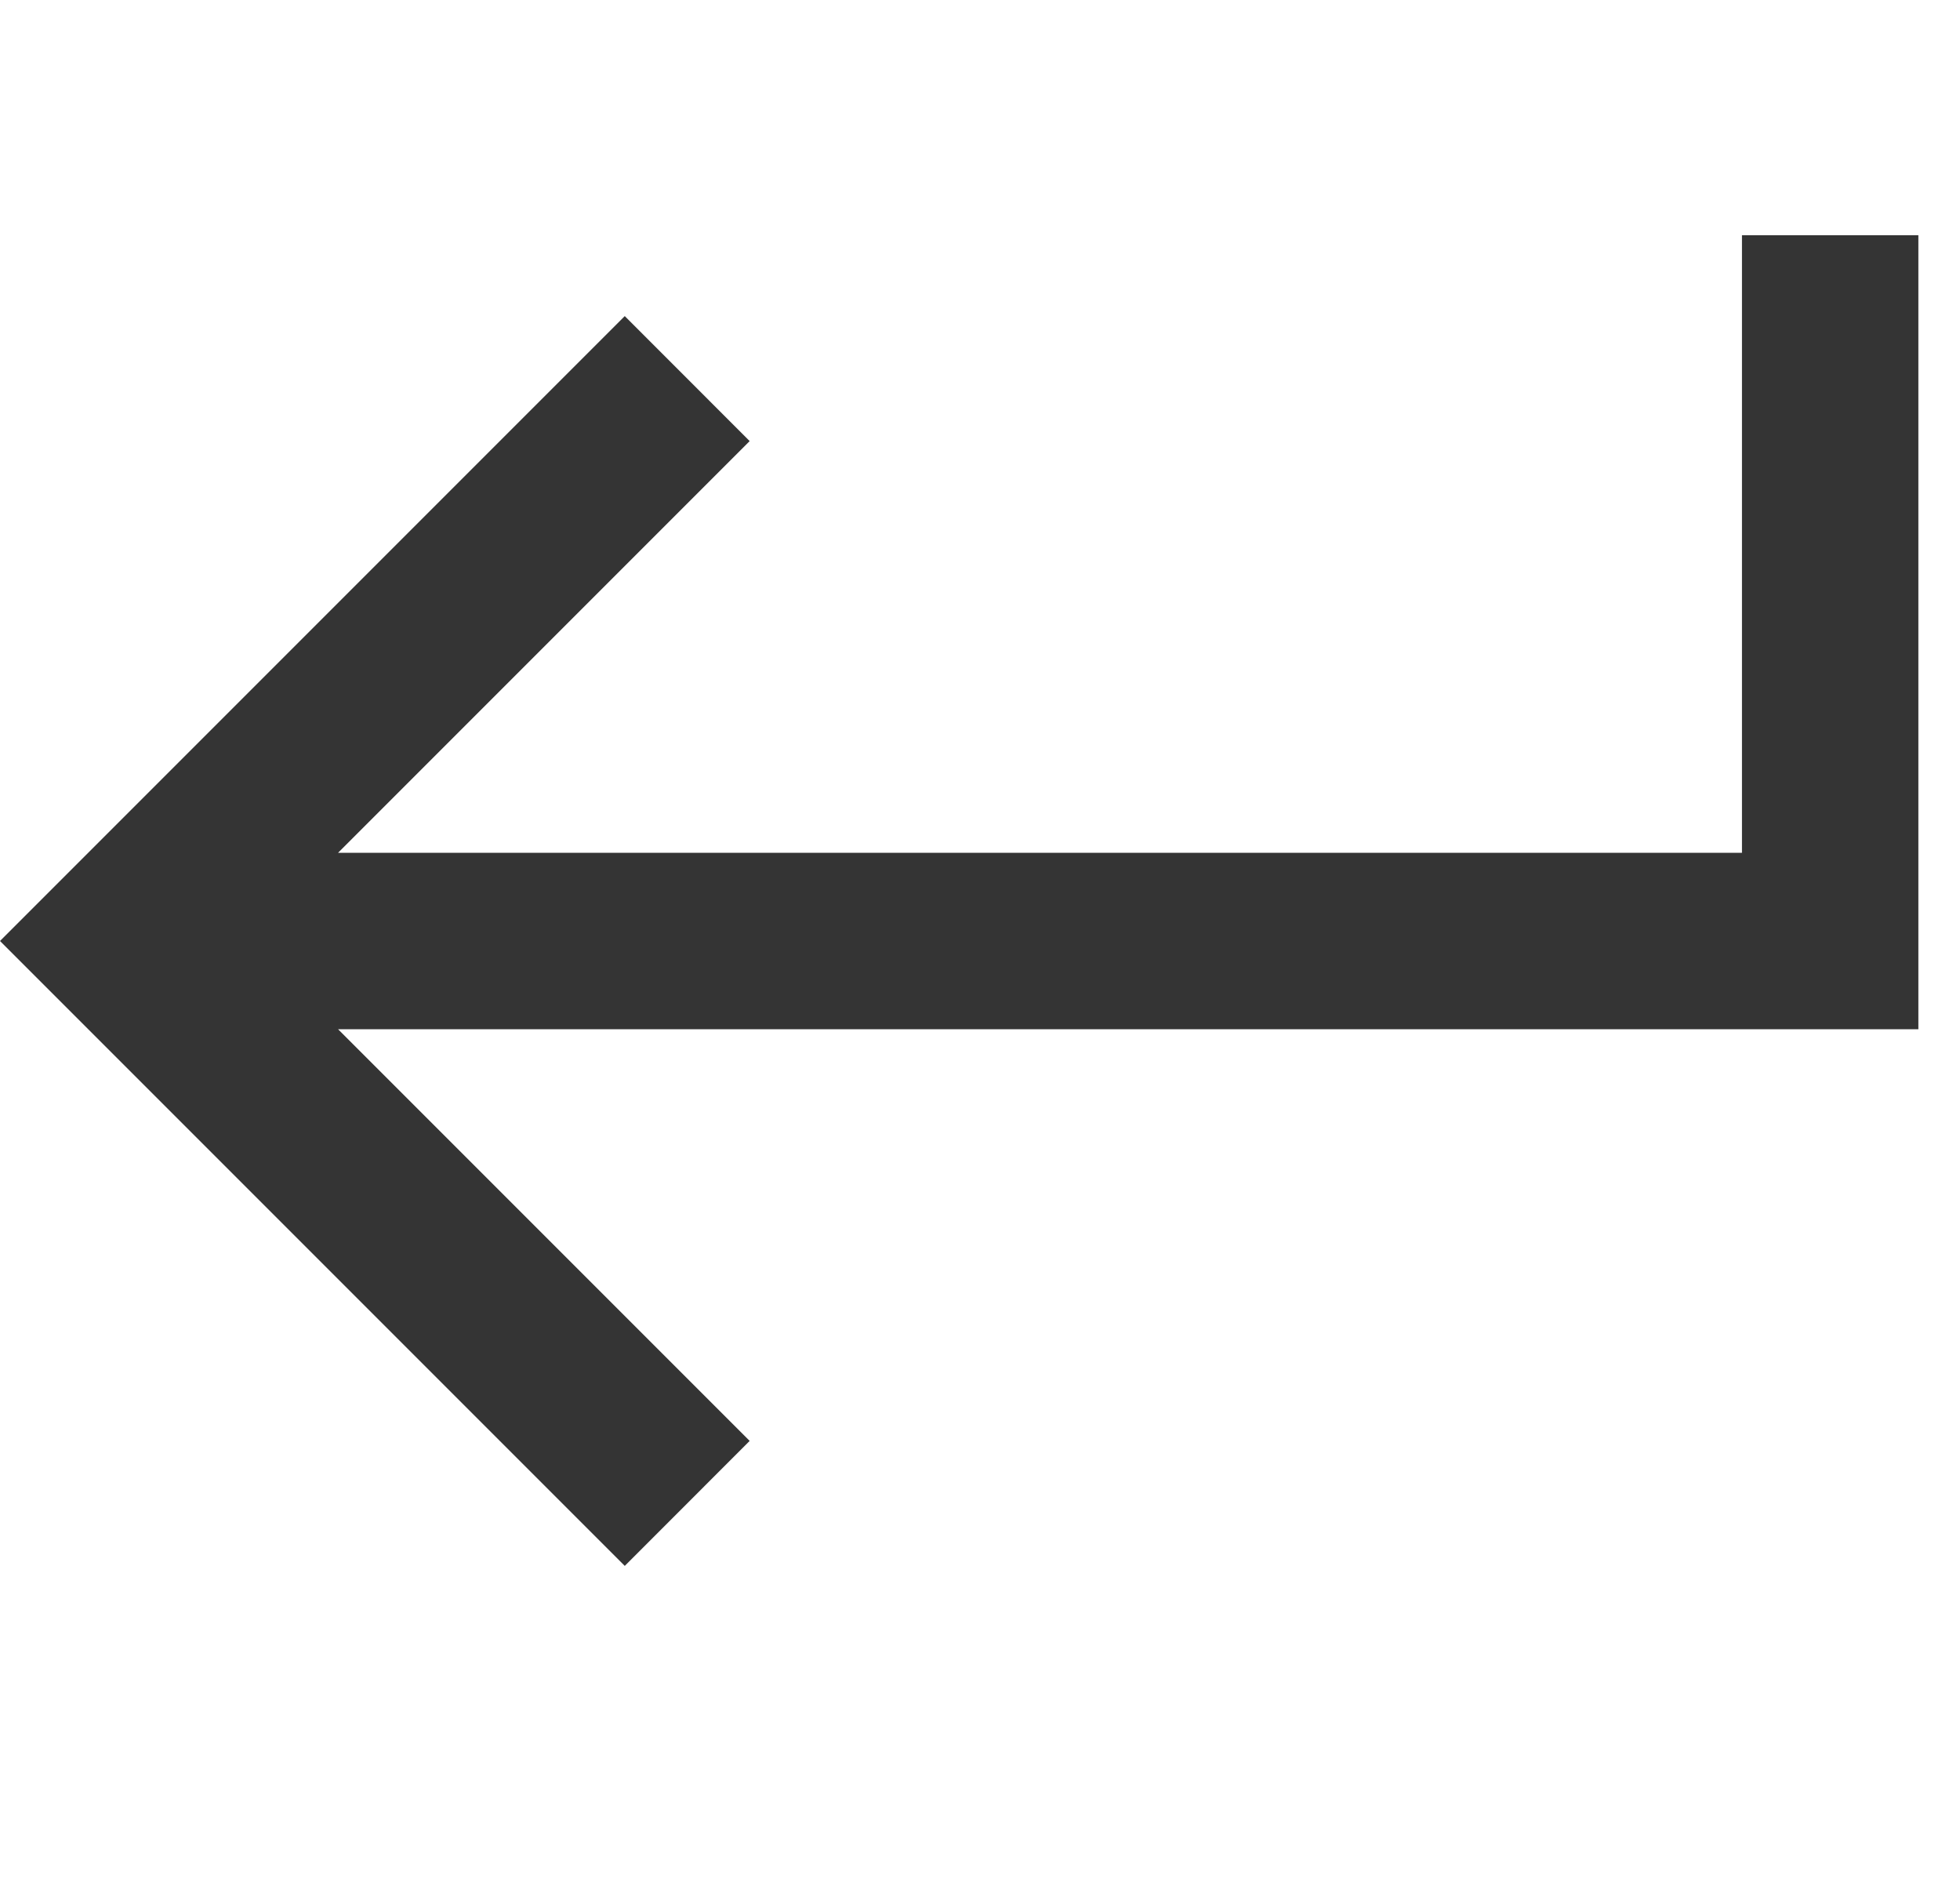
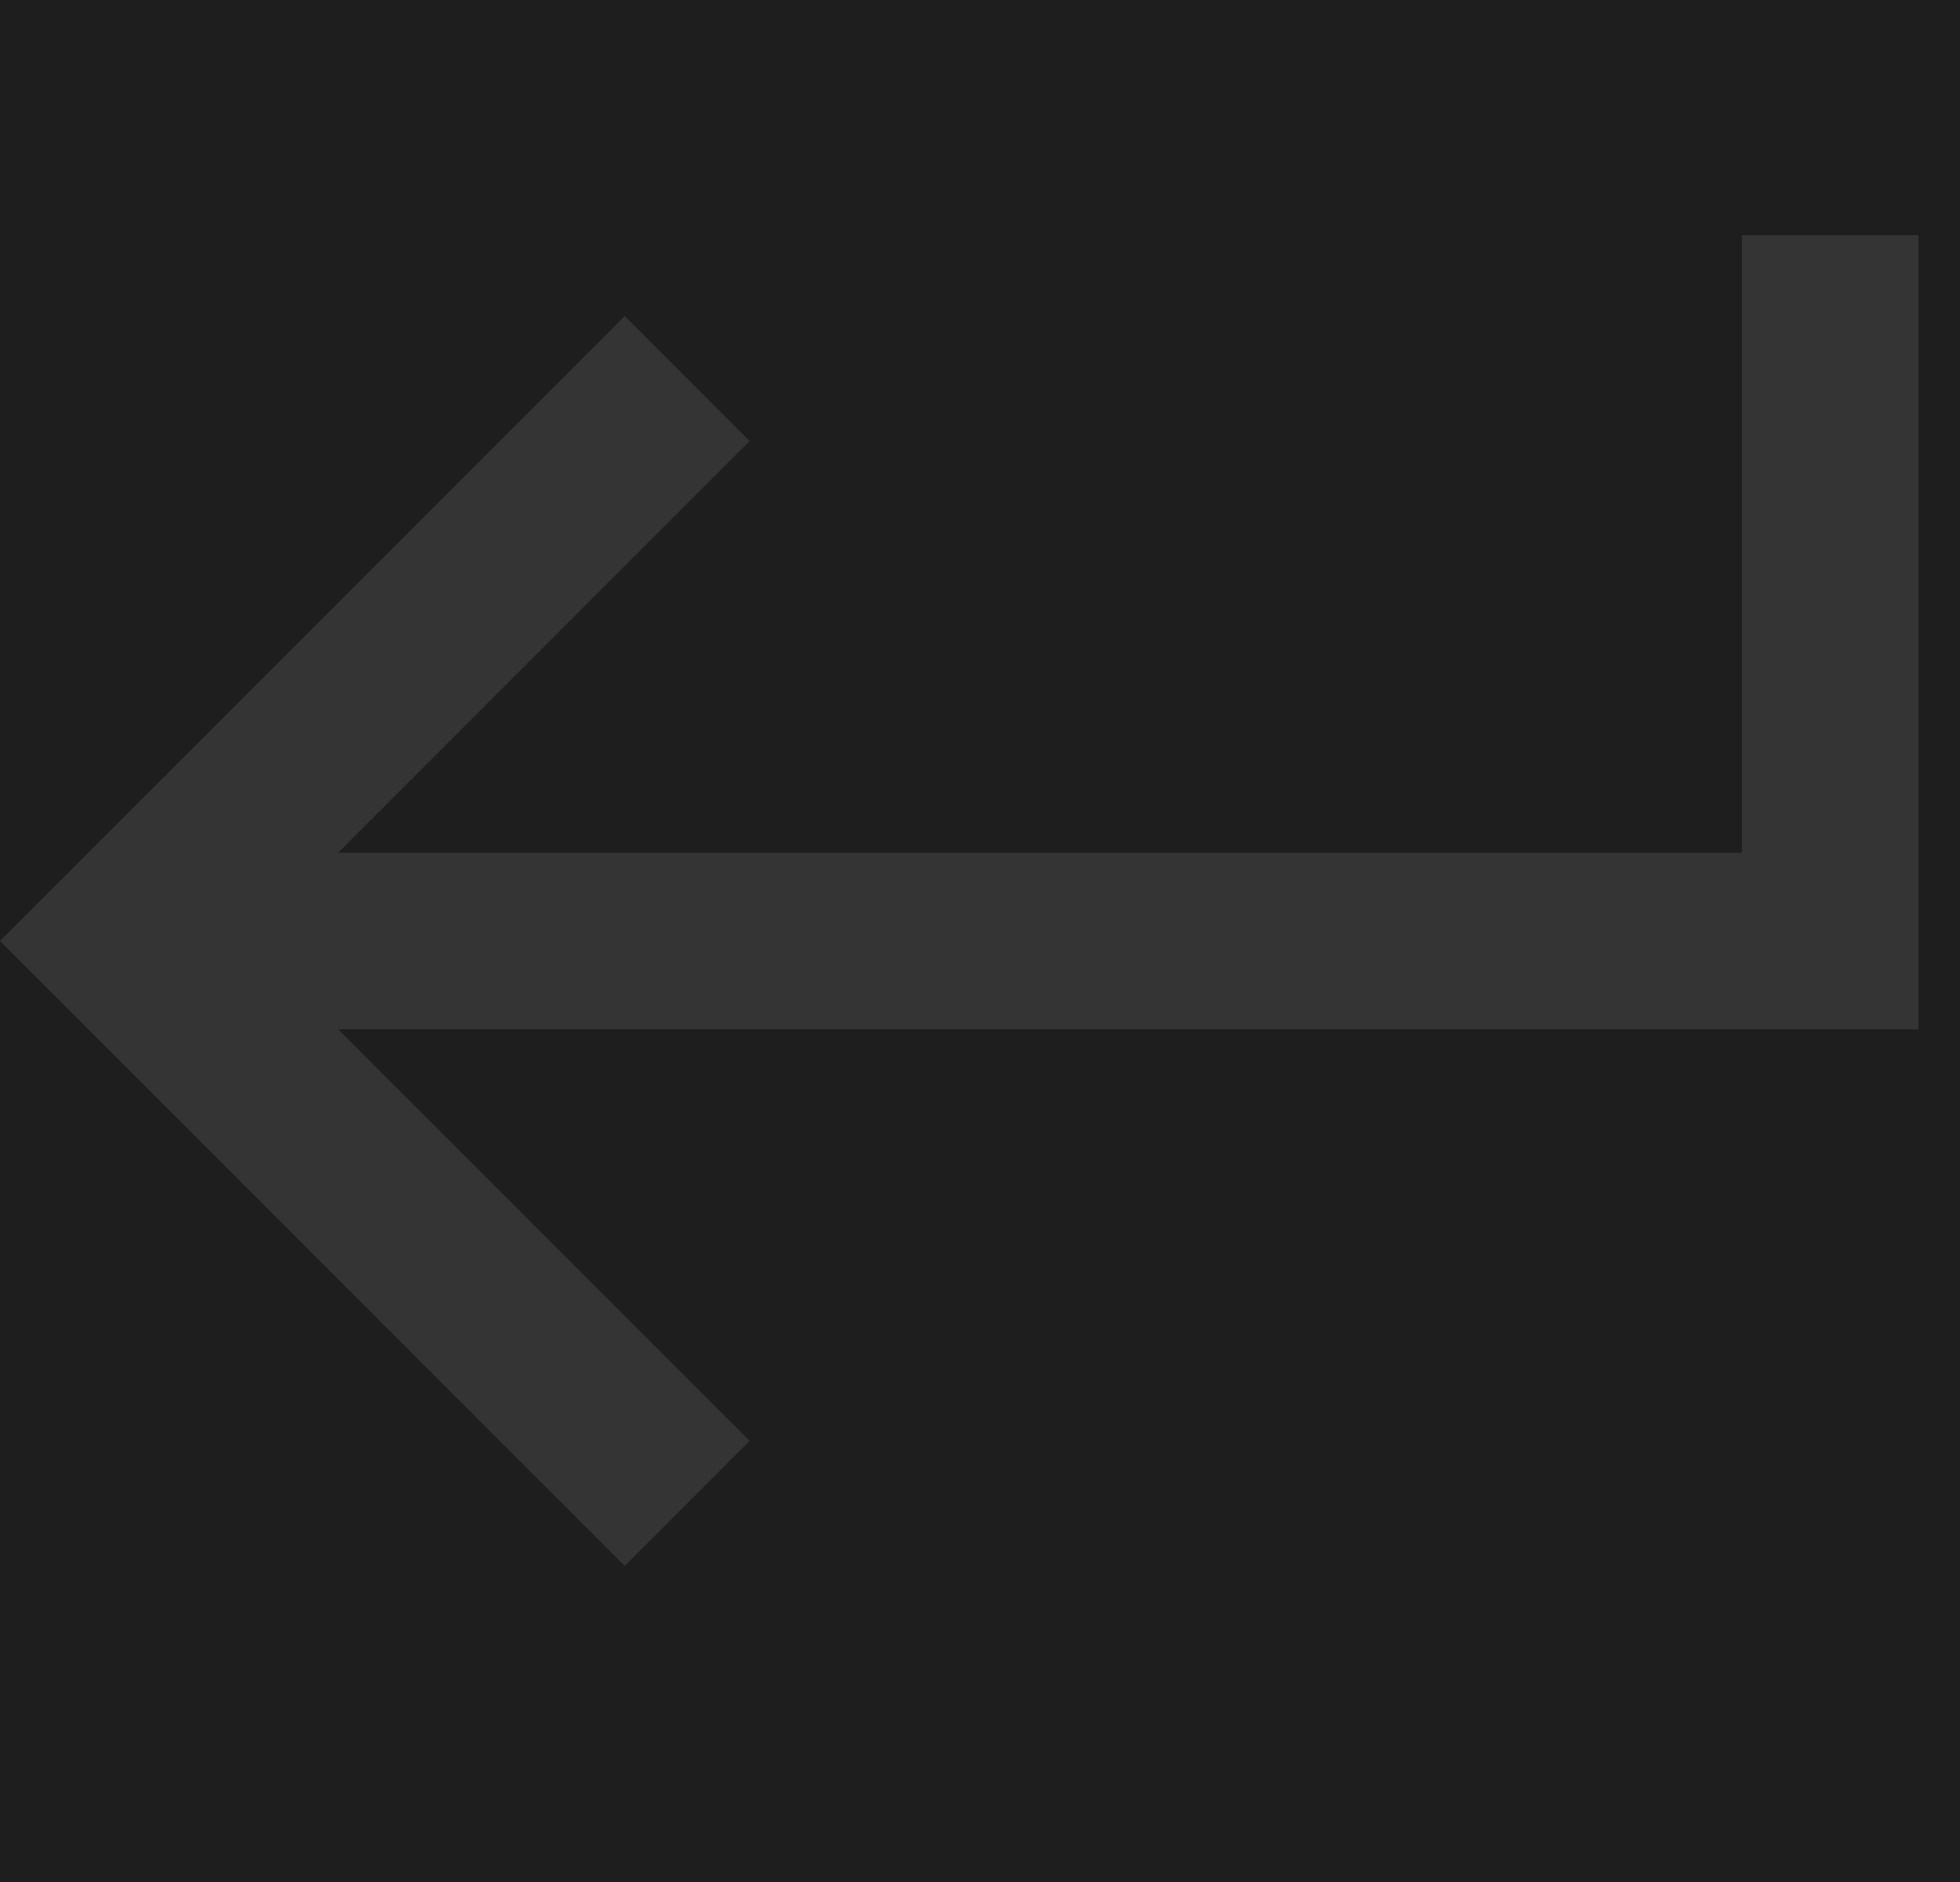
<svg xmlns="http://www.w3.org/2000/svg" width="25" height="24" viewBox="0 0 25 24" fill="none">
  <rect width="25" height="24" fill="#1E1E1E" />
-   <path d="M-557.531 -952C-557.531 -953.105 -556.636 -954 -555.531 -954H376.469C377.573 -954 378.469 -953.105 378.469 -952V828C378.469 829.105 377.573 830 376.469 830H-555.531C-556.636 830 -557.531 829.105 -557.531 828V-952Z" fill="white" />
-   <path d="M-555.531 -954V-953H376.469V-954V-955H-555.531V-954ZM378.469 -952H377.469V828H378.469H379.469V-952H378.469ZM376.469 830V829H-555.531V830V831H376.469V830ZM-557.531 828H-556.531V-952H-557.531H-558.531V828H-557.531ZM-555.531 830V829C-556.084 829 -556.531 828.552 -556.531 828H-557.531H-558.531C-558.531 829.657 -557.188 831 -555.531 831V830ZM378.469 828H377.469C377.469 828.552 377.021 829 376.469 829V830V831C378.126 831 379.469 829.657 379.469 828H378.469ZM376.469 -954V-953C377.021 -953 377.469 -952.552 377.469 -952H378.469H379.469C379.469 -953.657 378.126 -955 376.469 -955V-954ZM-555.531 -954V-955C-557.188 -955 -558.531 -953.657 -558.531 -952H-557.531H-556.531C-556.531 -952.552 -556.084 -953 -555.531 -953V-954Z" fill="white" fill-opacity="0.1" />
  <path d="M22.219 3H24.469V13.125H4.312L9.562 18.375L7.969 19.969L0 12L7.969 4.031L9.562 5.625L4.312 10.875H22.219V3Z" fill="#343434" />
</svg>
